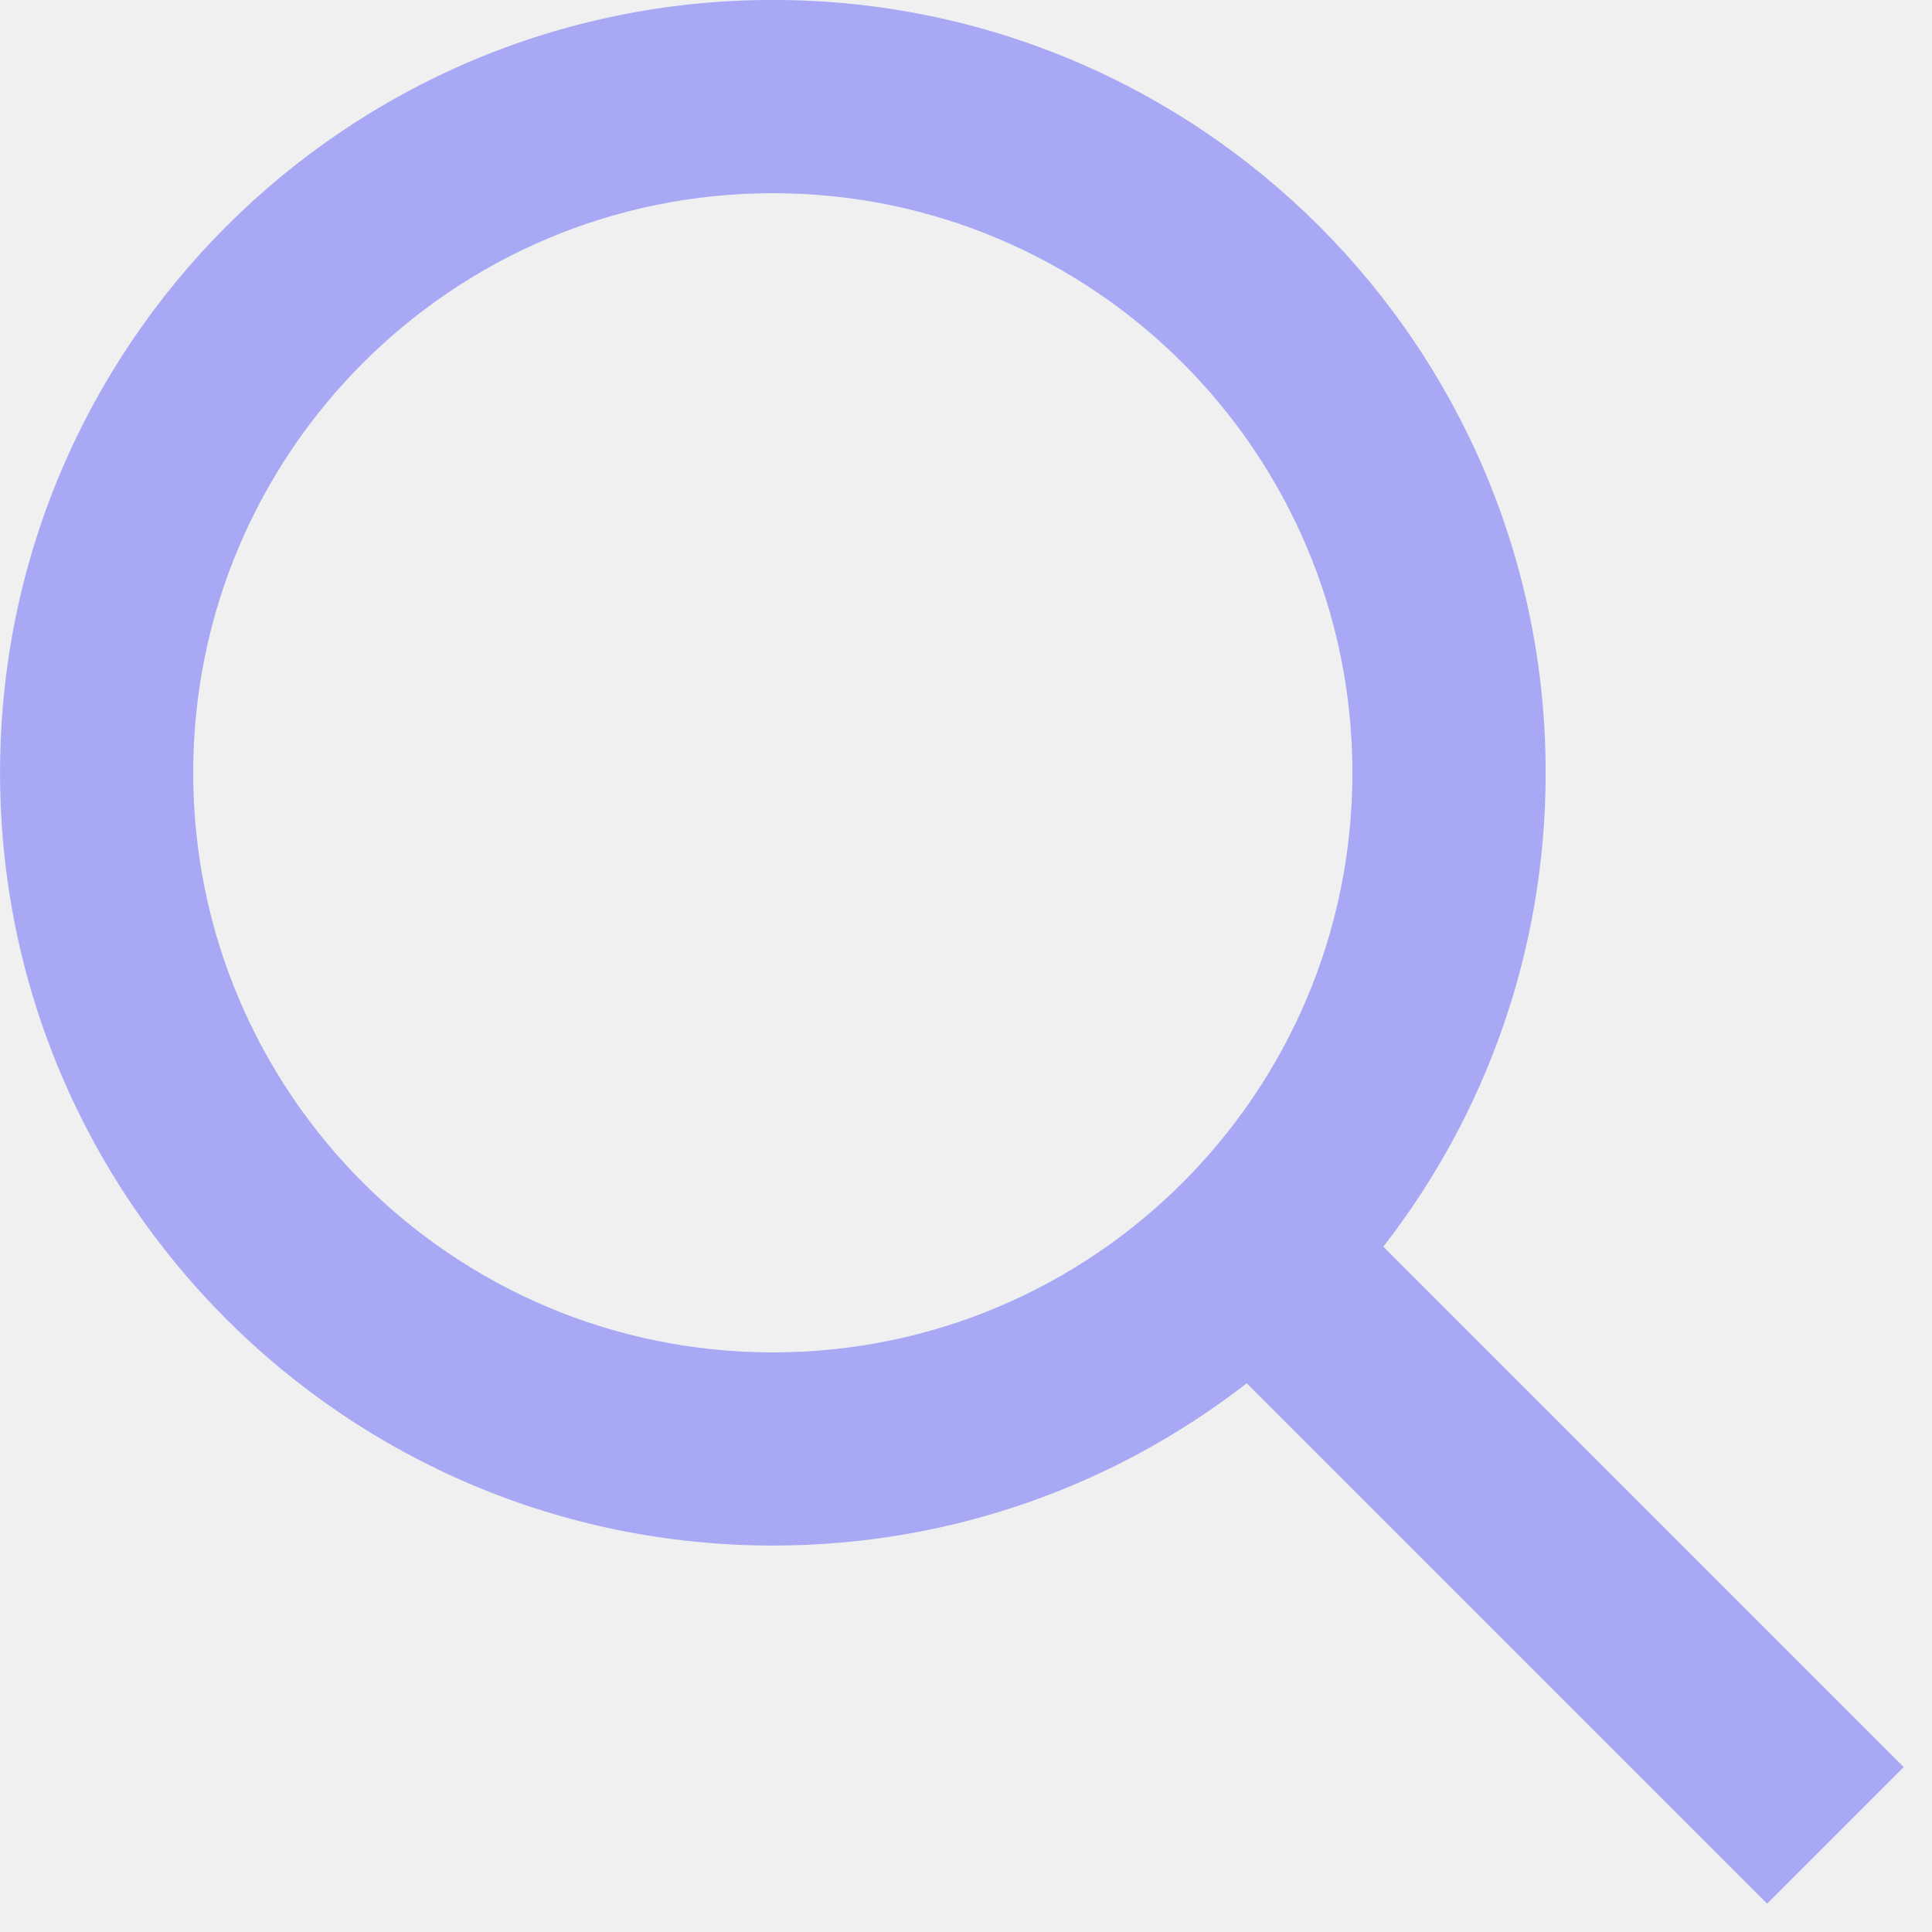
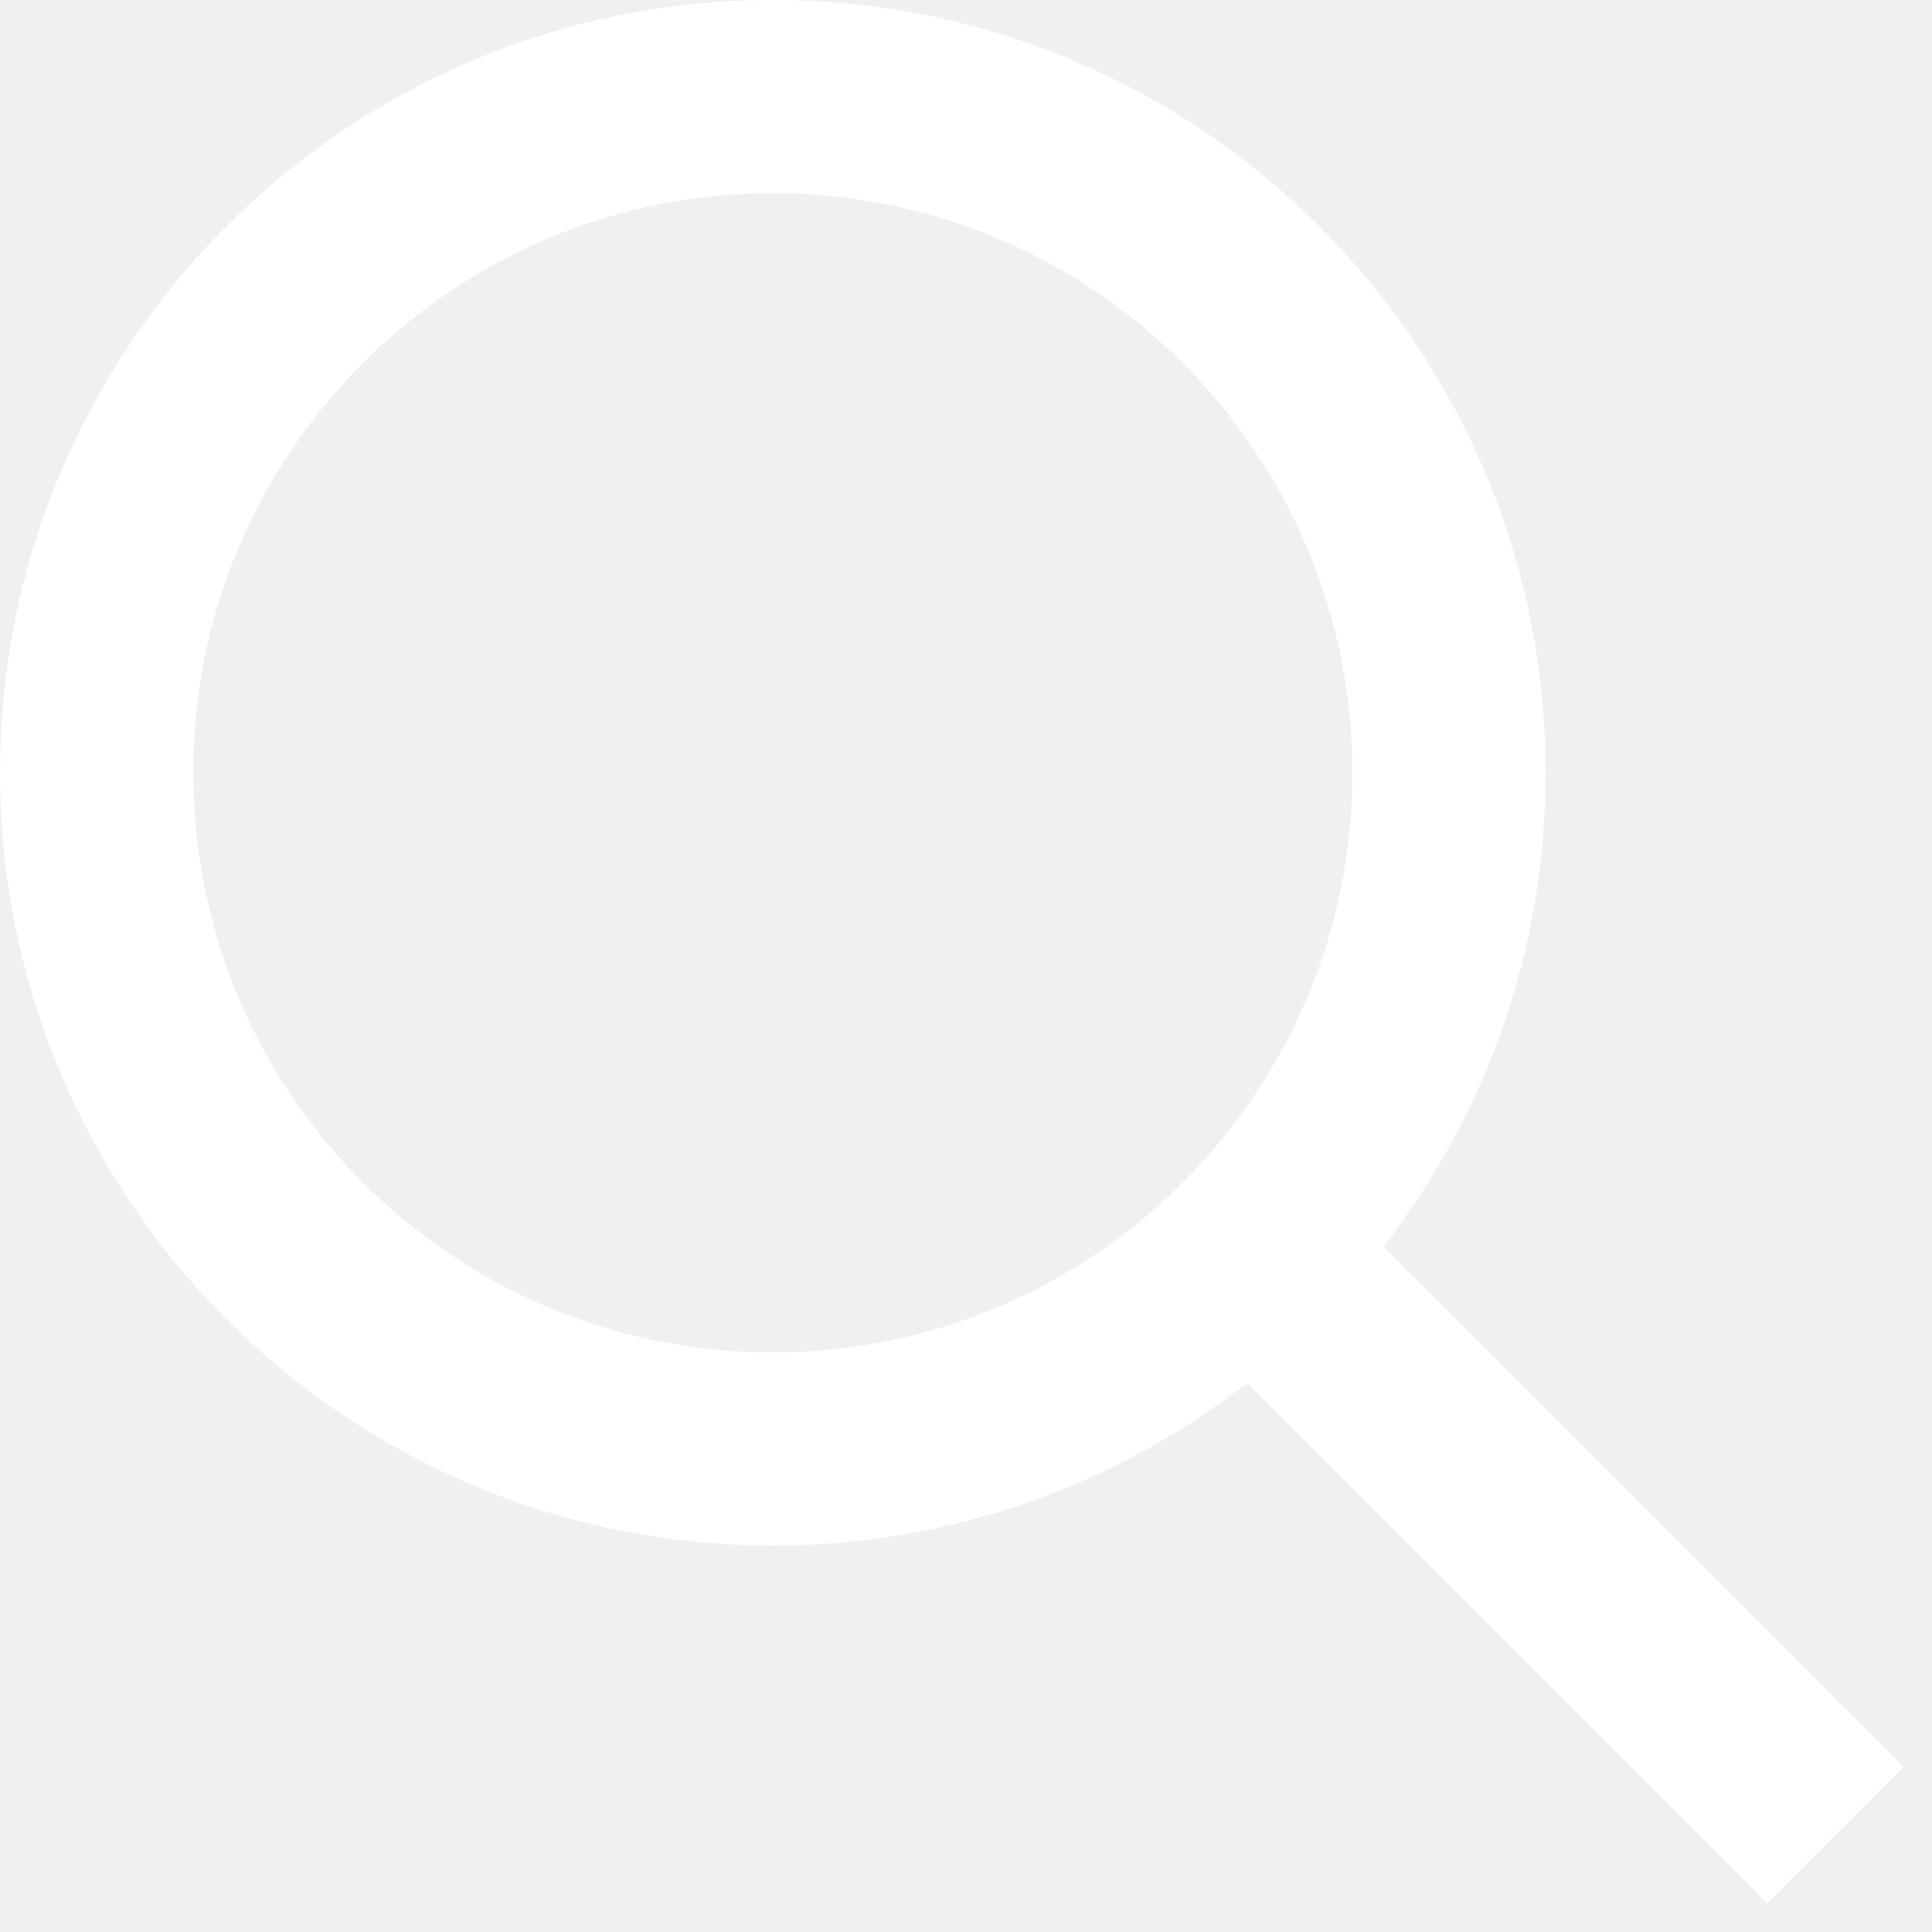
<svg xmlns="http://www.w3.org/2000/svg" height="40" viewBox="0 0 40 40" width="40" version="1.1" id="svg4">
  <defs id="defs8" />
-   <path d="m32.64 29.811 10.774 10.774-2.828 2.828-10.774-10.774c-2.709 2.106-6.114 3.36-9.811 3.36-8.837 0-16-7.163-16-16s7.163-16 16-16 16 7.163 16 16c0 3.697-1.254 7.102-3.36 9.811zm-12.64 2.189c6.627 0 12-5.373 12-12s-5.373-12-12-12-12 5.373-12 12 5.373 12 12 12z" fill="#7b7a9c" fill-opacity=".301" fill-rule="evenodd" transform="translate(-4 -4)" id="path2" style="fill:#0000ff" />
+   <path d="m32.64 29.811 10.774 10.774-2.828 2.828-10.774-10.774c-2.709 2.106-6.114 3.36-9.811 3.36-8.837 0-16-7.163-16-16s7.163-16 16-16 16 7.163 16 16c0 3.697-1.254 7.102-3.36 9.811zm-12.64 2.189c6.627 0 12-5.373 12-12s-5.373-12-12-12-12 5.373-12 12 5.373 12 12 12z" fill="#7b7a9c" fill-opacity=".301" fill-rule="evenodd" transform="translate(-4 -4)" id="path2" style="fill:#ffffff;fill-opacity:1" />
</svg>
